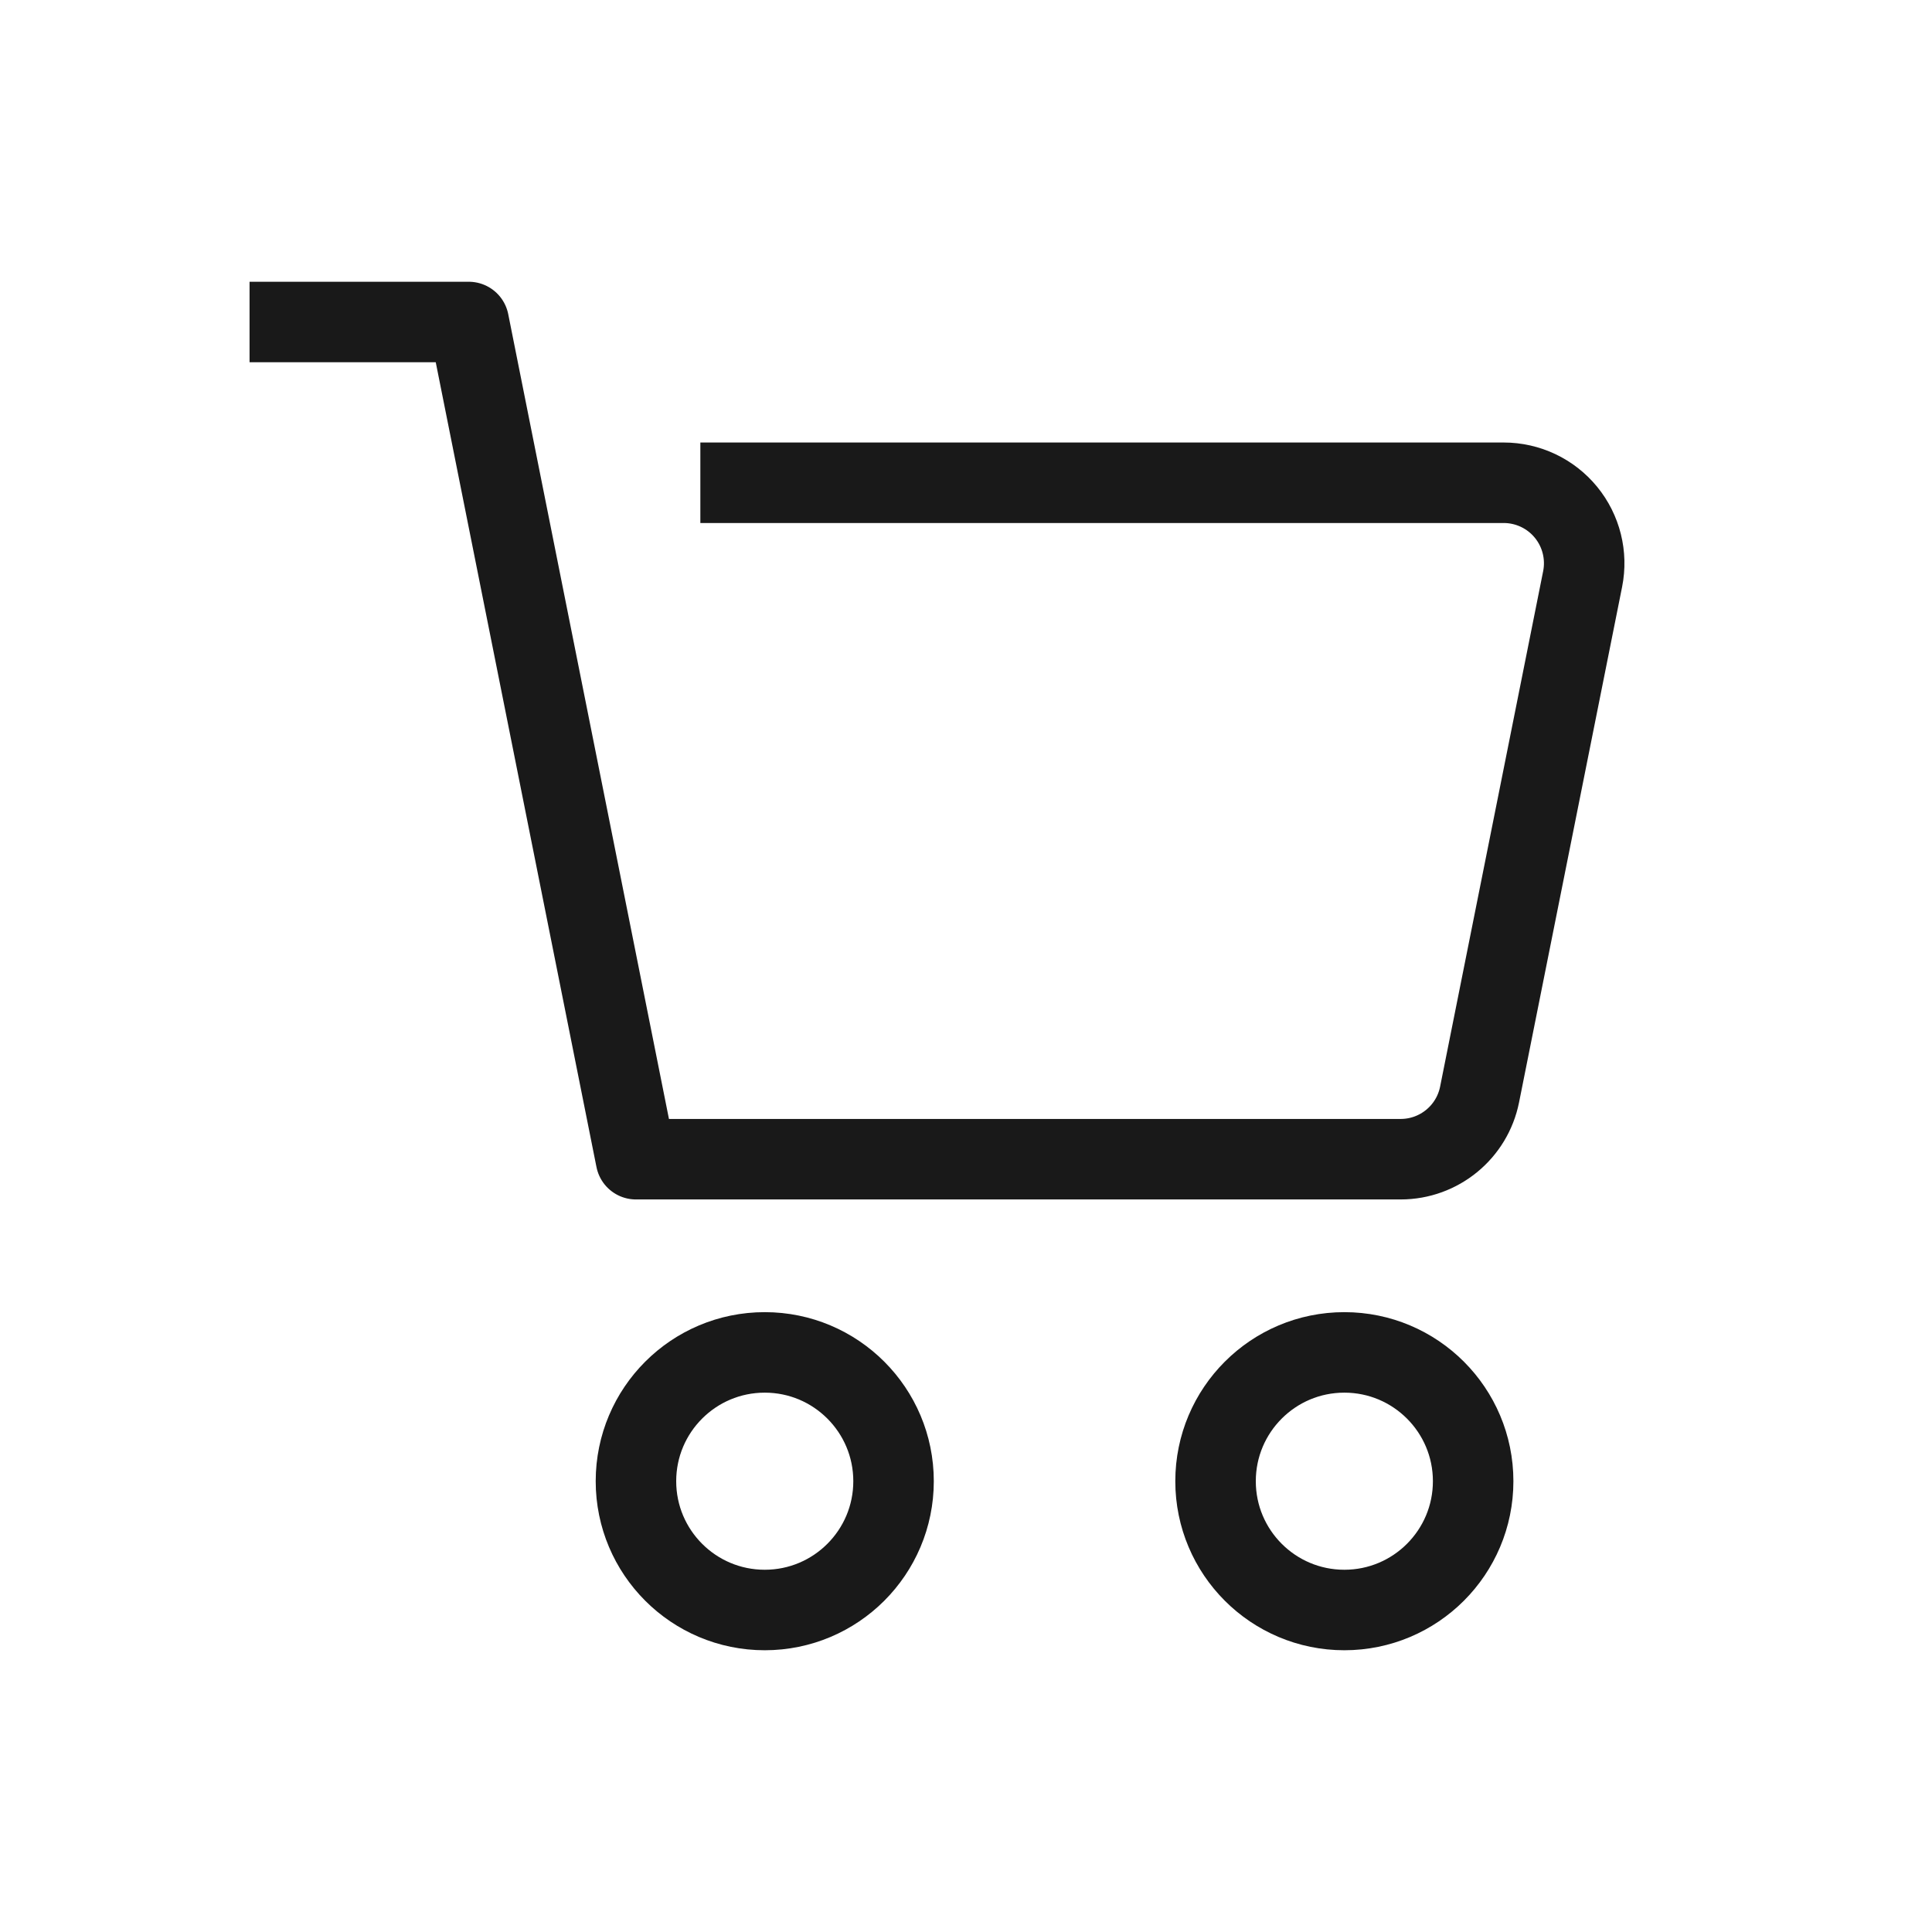
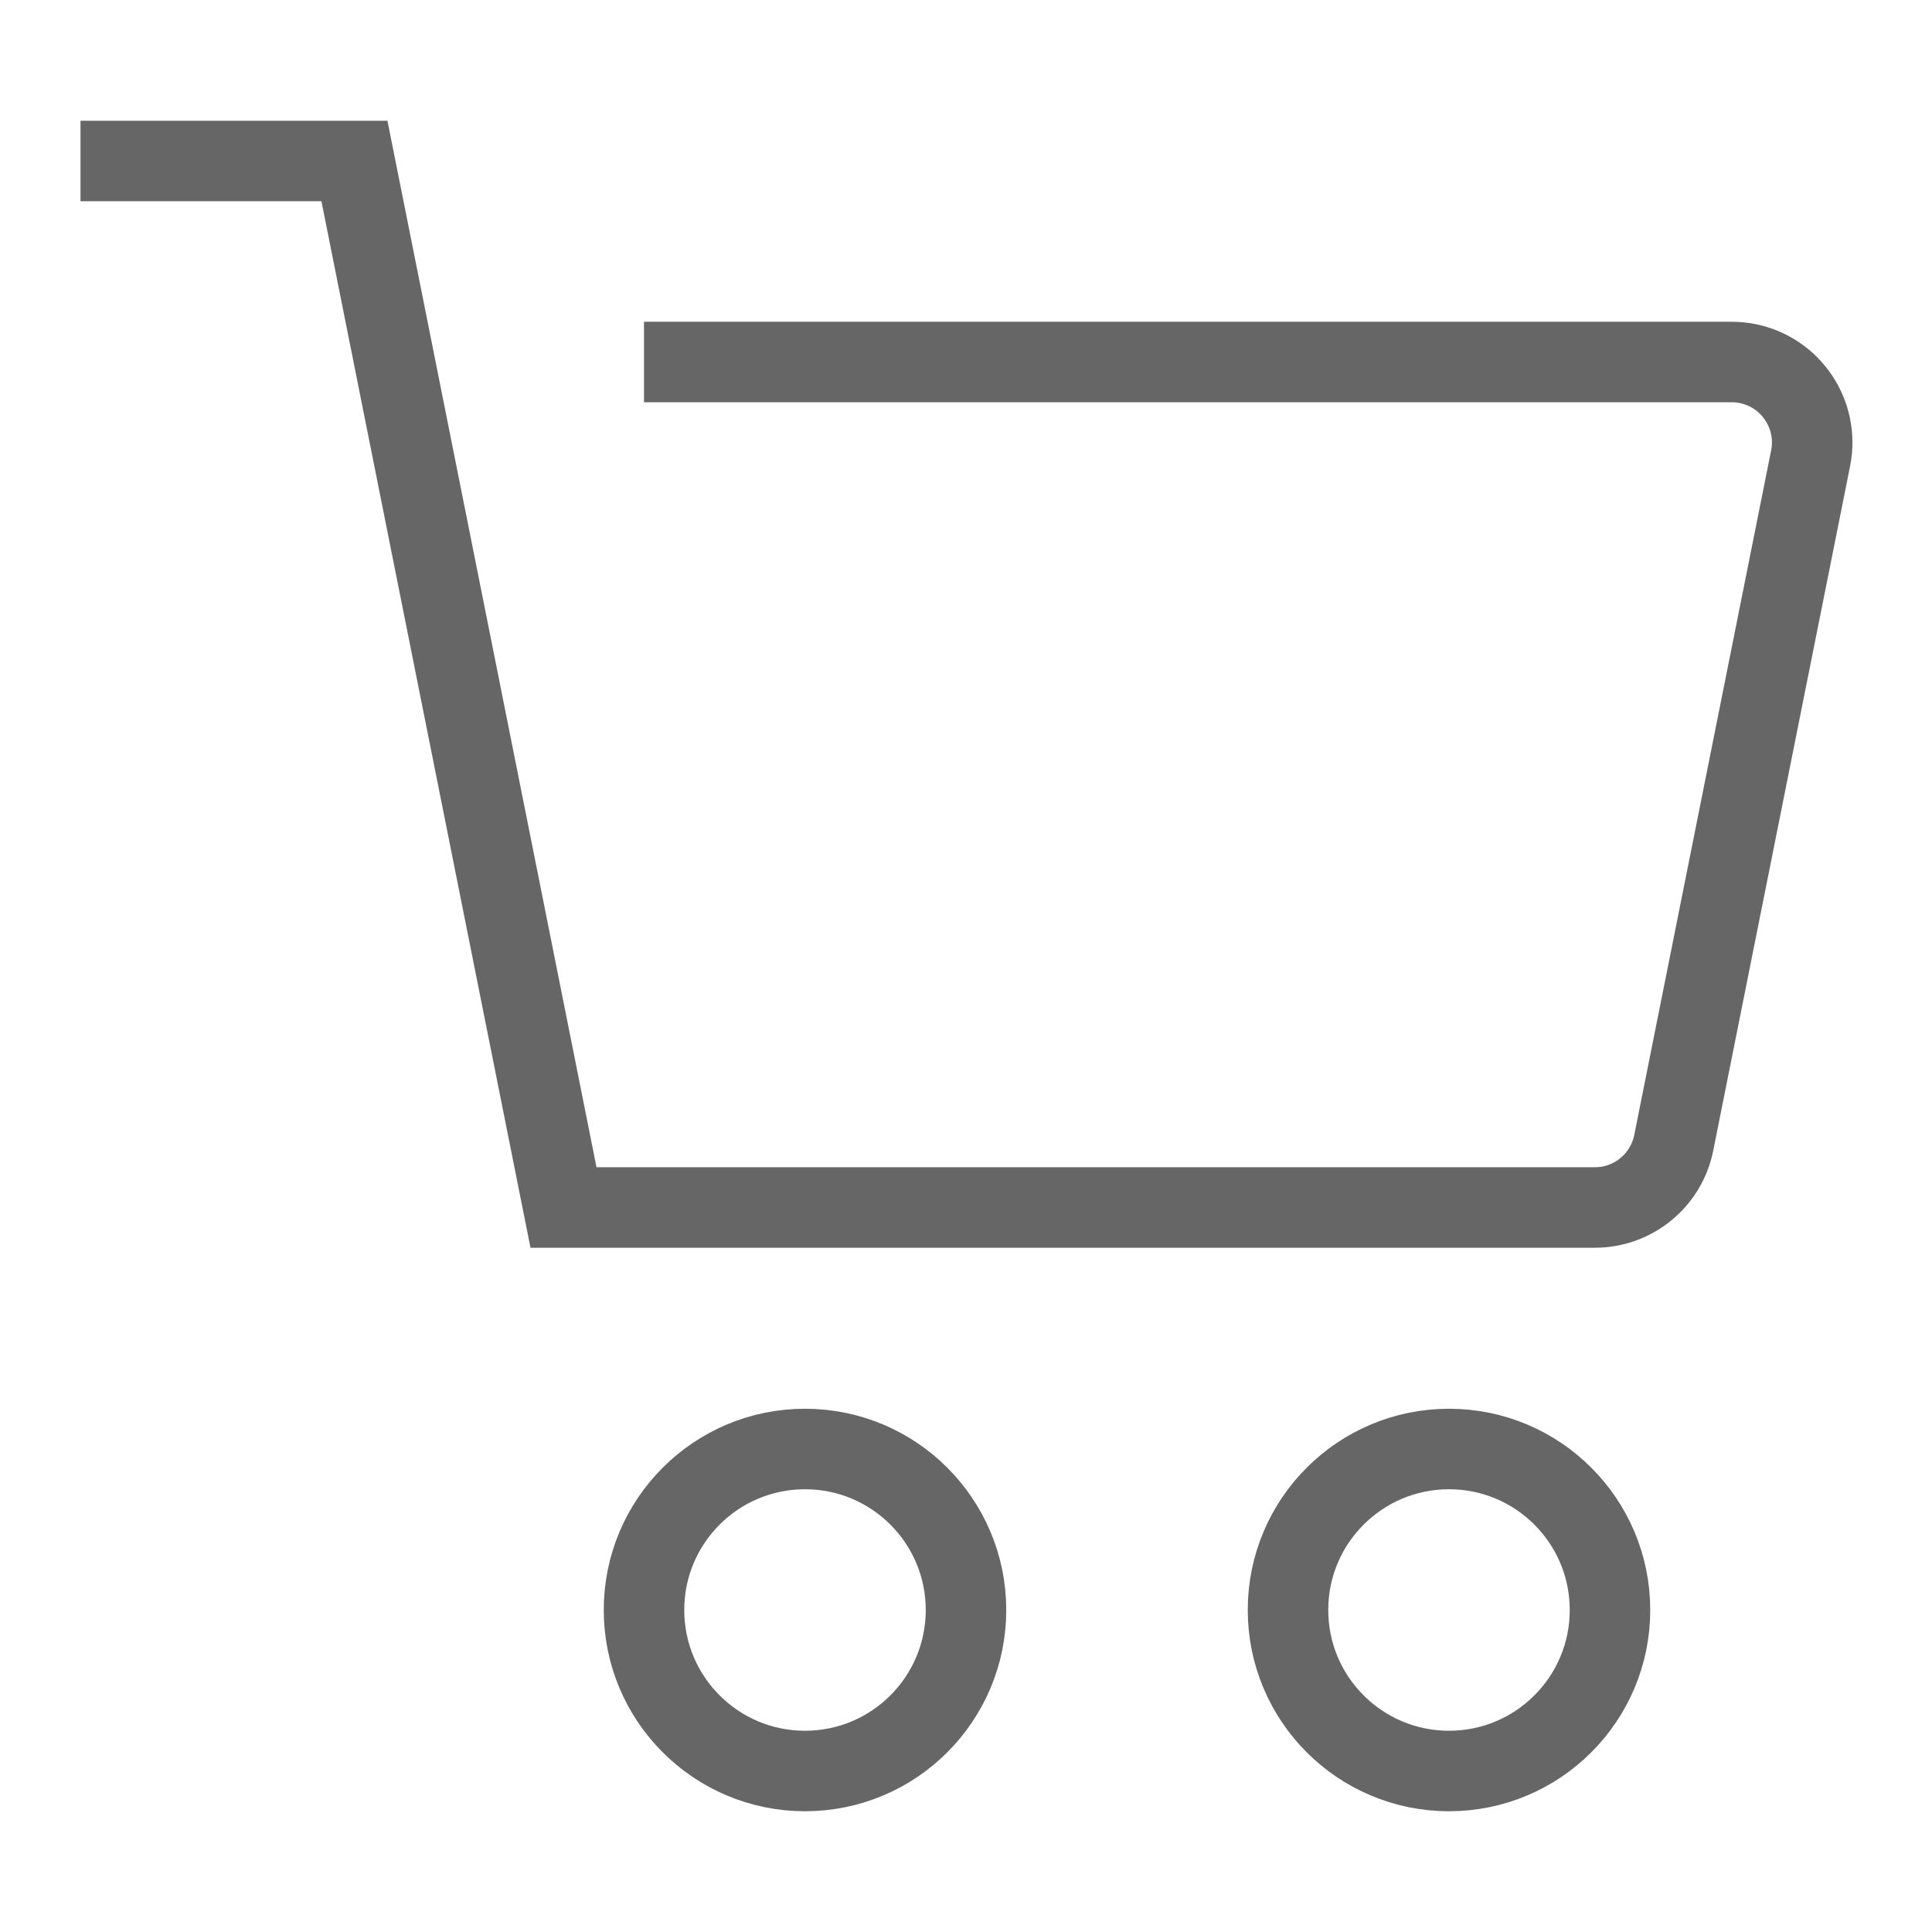
- <svg xmlns="http://www.w3.org/2000/svg" width="24" height="24">
-   <g fill="none" fill-rule="evenodd">
-     <circle stroke="#191919" cx="9.5" cy="18.4" r="1.6" />
-     <circle stroke="#191919" cx="16.7" cy="18.4" r="1.6" />
-     <path d="M3.1 4h2.723L7.9 14.4h9.5a1 1 0 0 0 .98-.804l1.28-6.403a1 1 0 0 0-.98-1.196H8.7" stroke="#191919" stroke-linejoin="round" />
-     <path d="M0 0h24v24H0z" />
+ <svg xmlns="http://www.w3.org/2000/svg" width="24px" height="24px" viewBox="0 0 24 24" version="1.1">
+   <g id="❇️-icon" stroke="none" stroke-width="1" fill="none" fill-rule="evenodd">
+     <g id="[PC/MO]Icon" transform="translate(-696, -2396)">
+       <g id="common-/-shopping-/-ic_cart" transform="translate(696, 2396)">
+         <rect id="Rectangle" x="0" y="0" width="24" height="24" />
+         <g id="ic_cart" transform="translate(1, 2)" stroke="#666666">
+           <path d="M0,0 L3.403,0 L6,13 L18.811,13 C19.288,13 19.698,12.664 19.792,12.196 L21.492,3.693 C21.6,3.151 21.249,2.624 20.707,2.516 C20.643,2.503 20.577,2.497 20.511,2.497 L7,2.497 L7,2.497" id="Path-12" />
+           <circle id="Oval" cx="9" cy="18" r="2" />
+           <circle id="Oval-Copy" cx="17" cy="18" r="2" />
+         </g>
+       </g>
+     </g>
  </g>
</svg>
